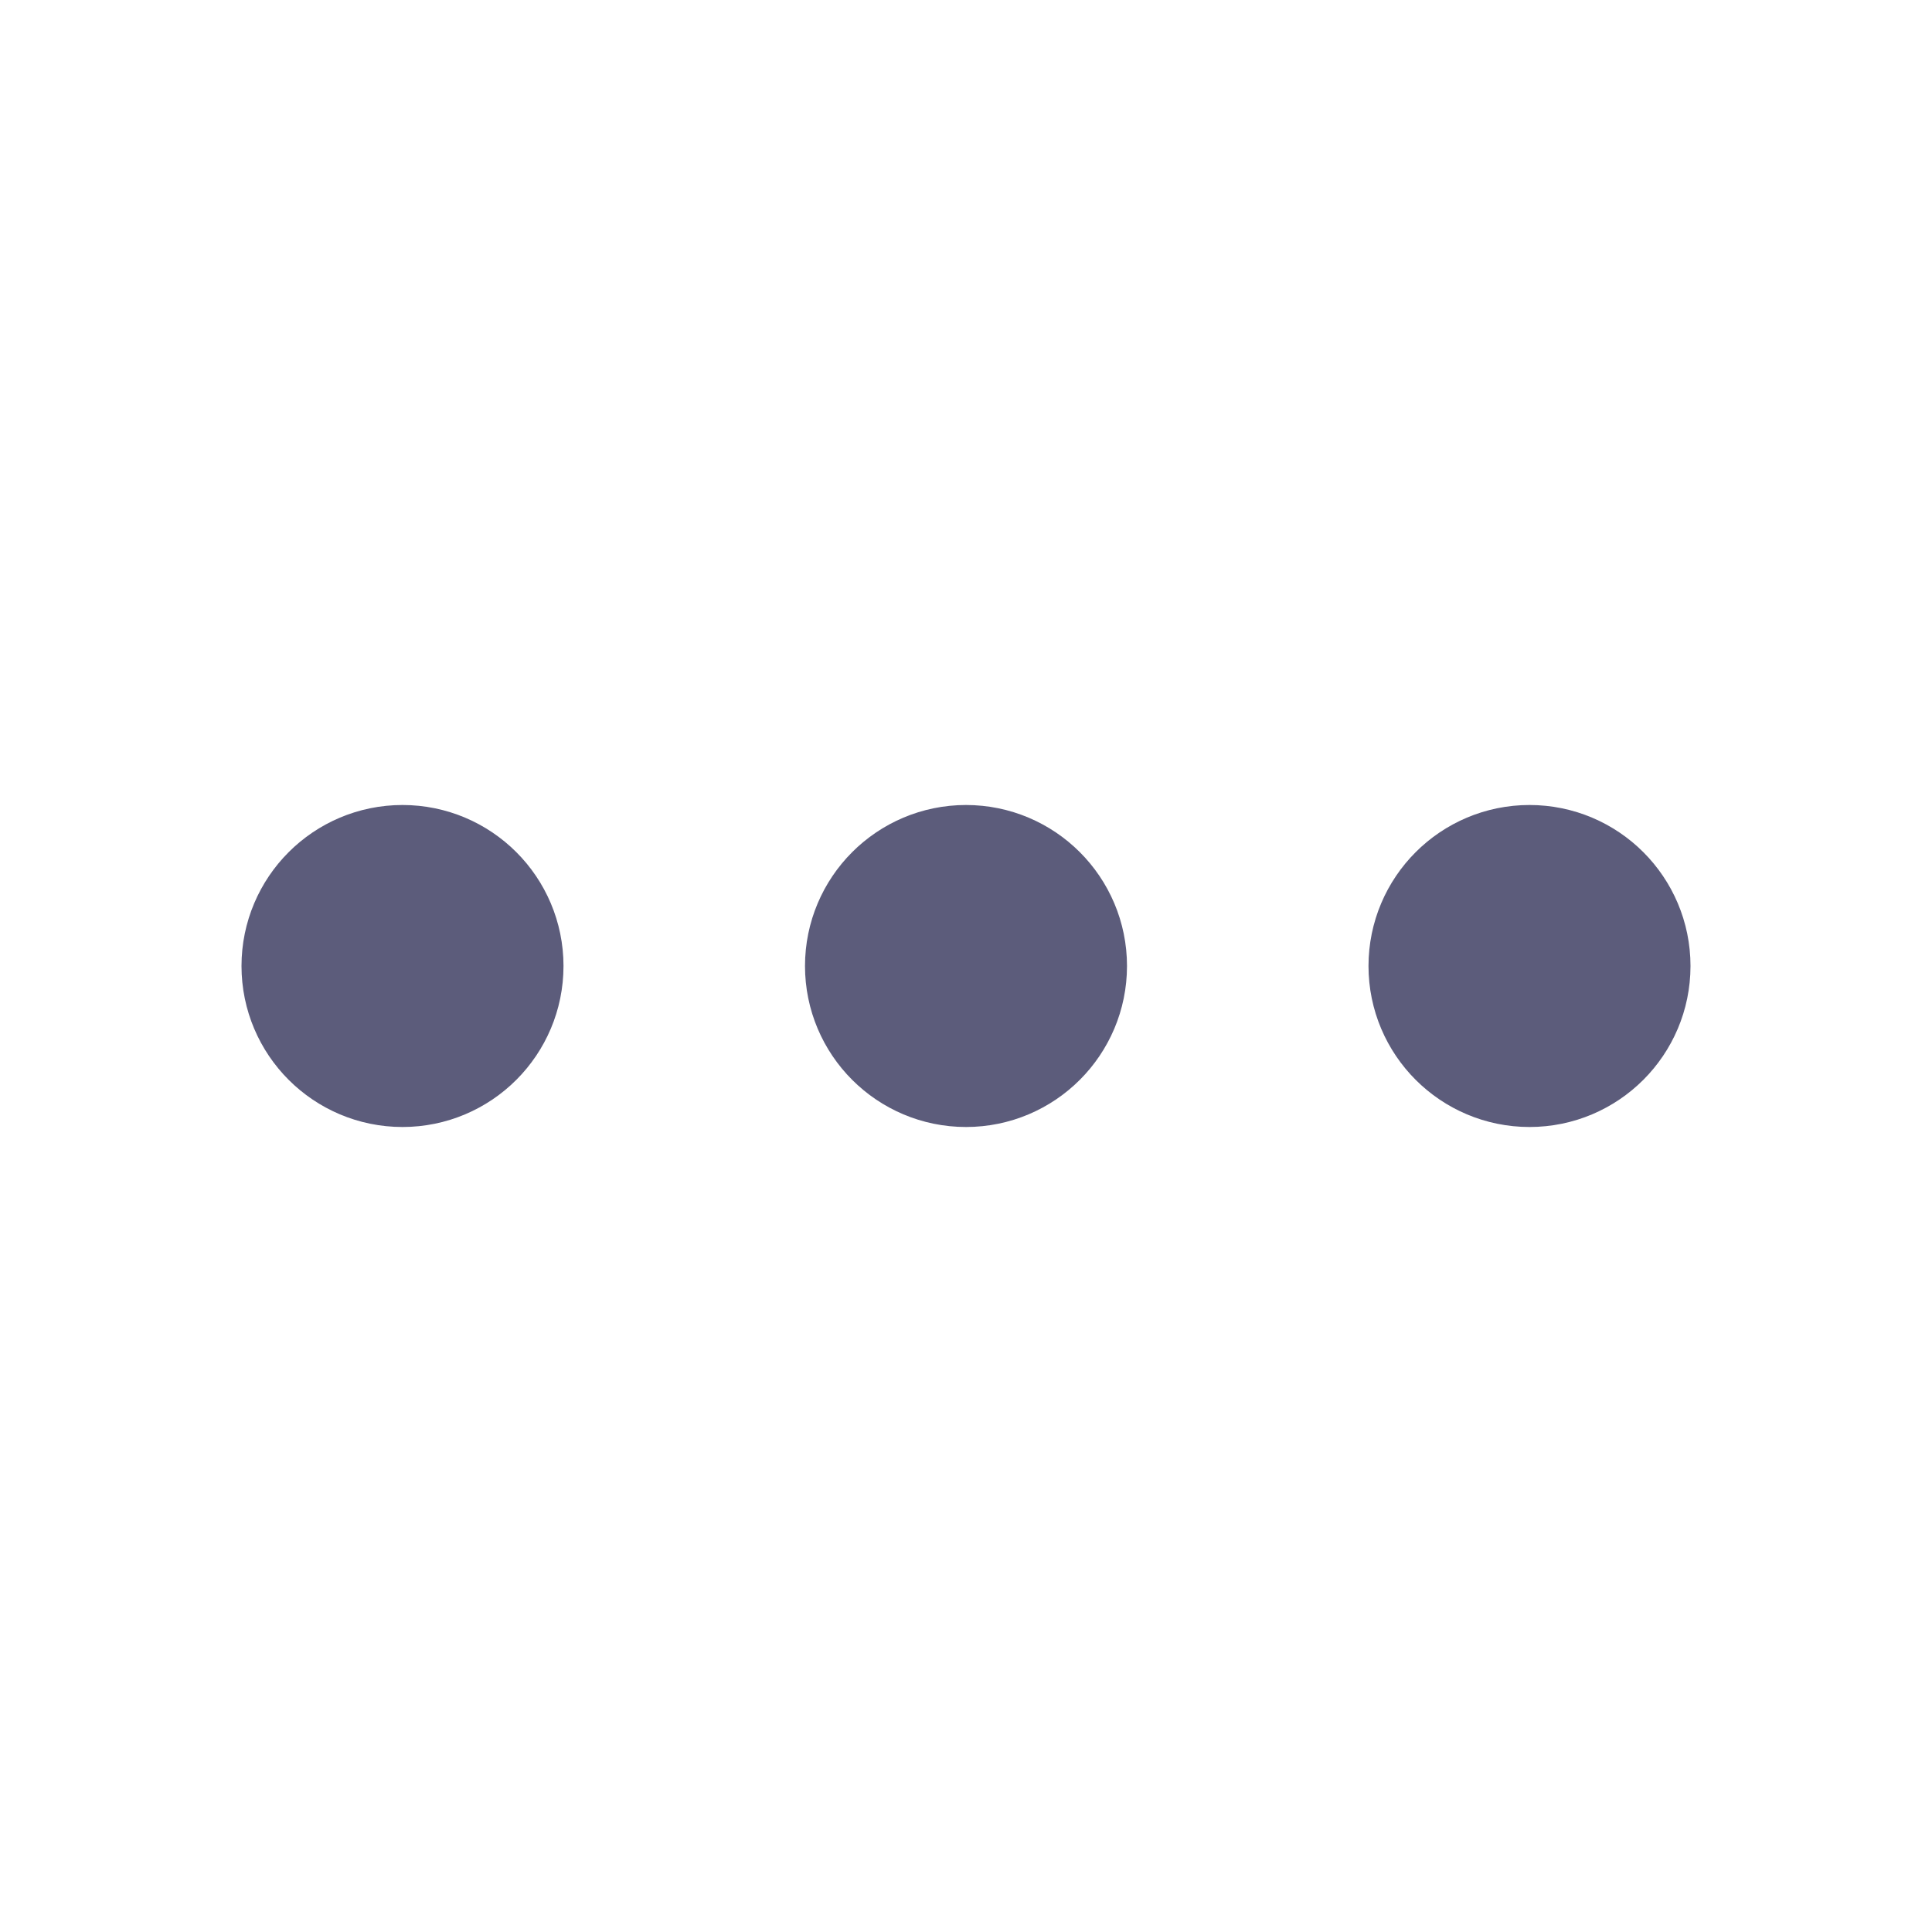
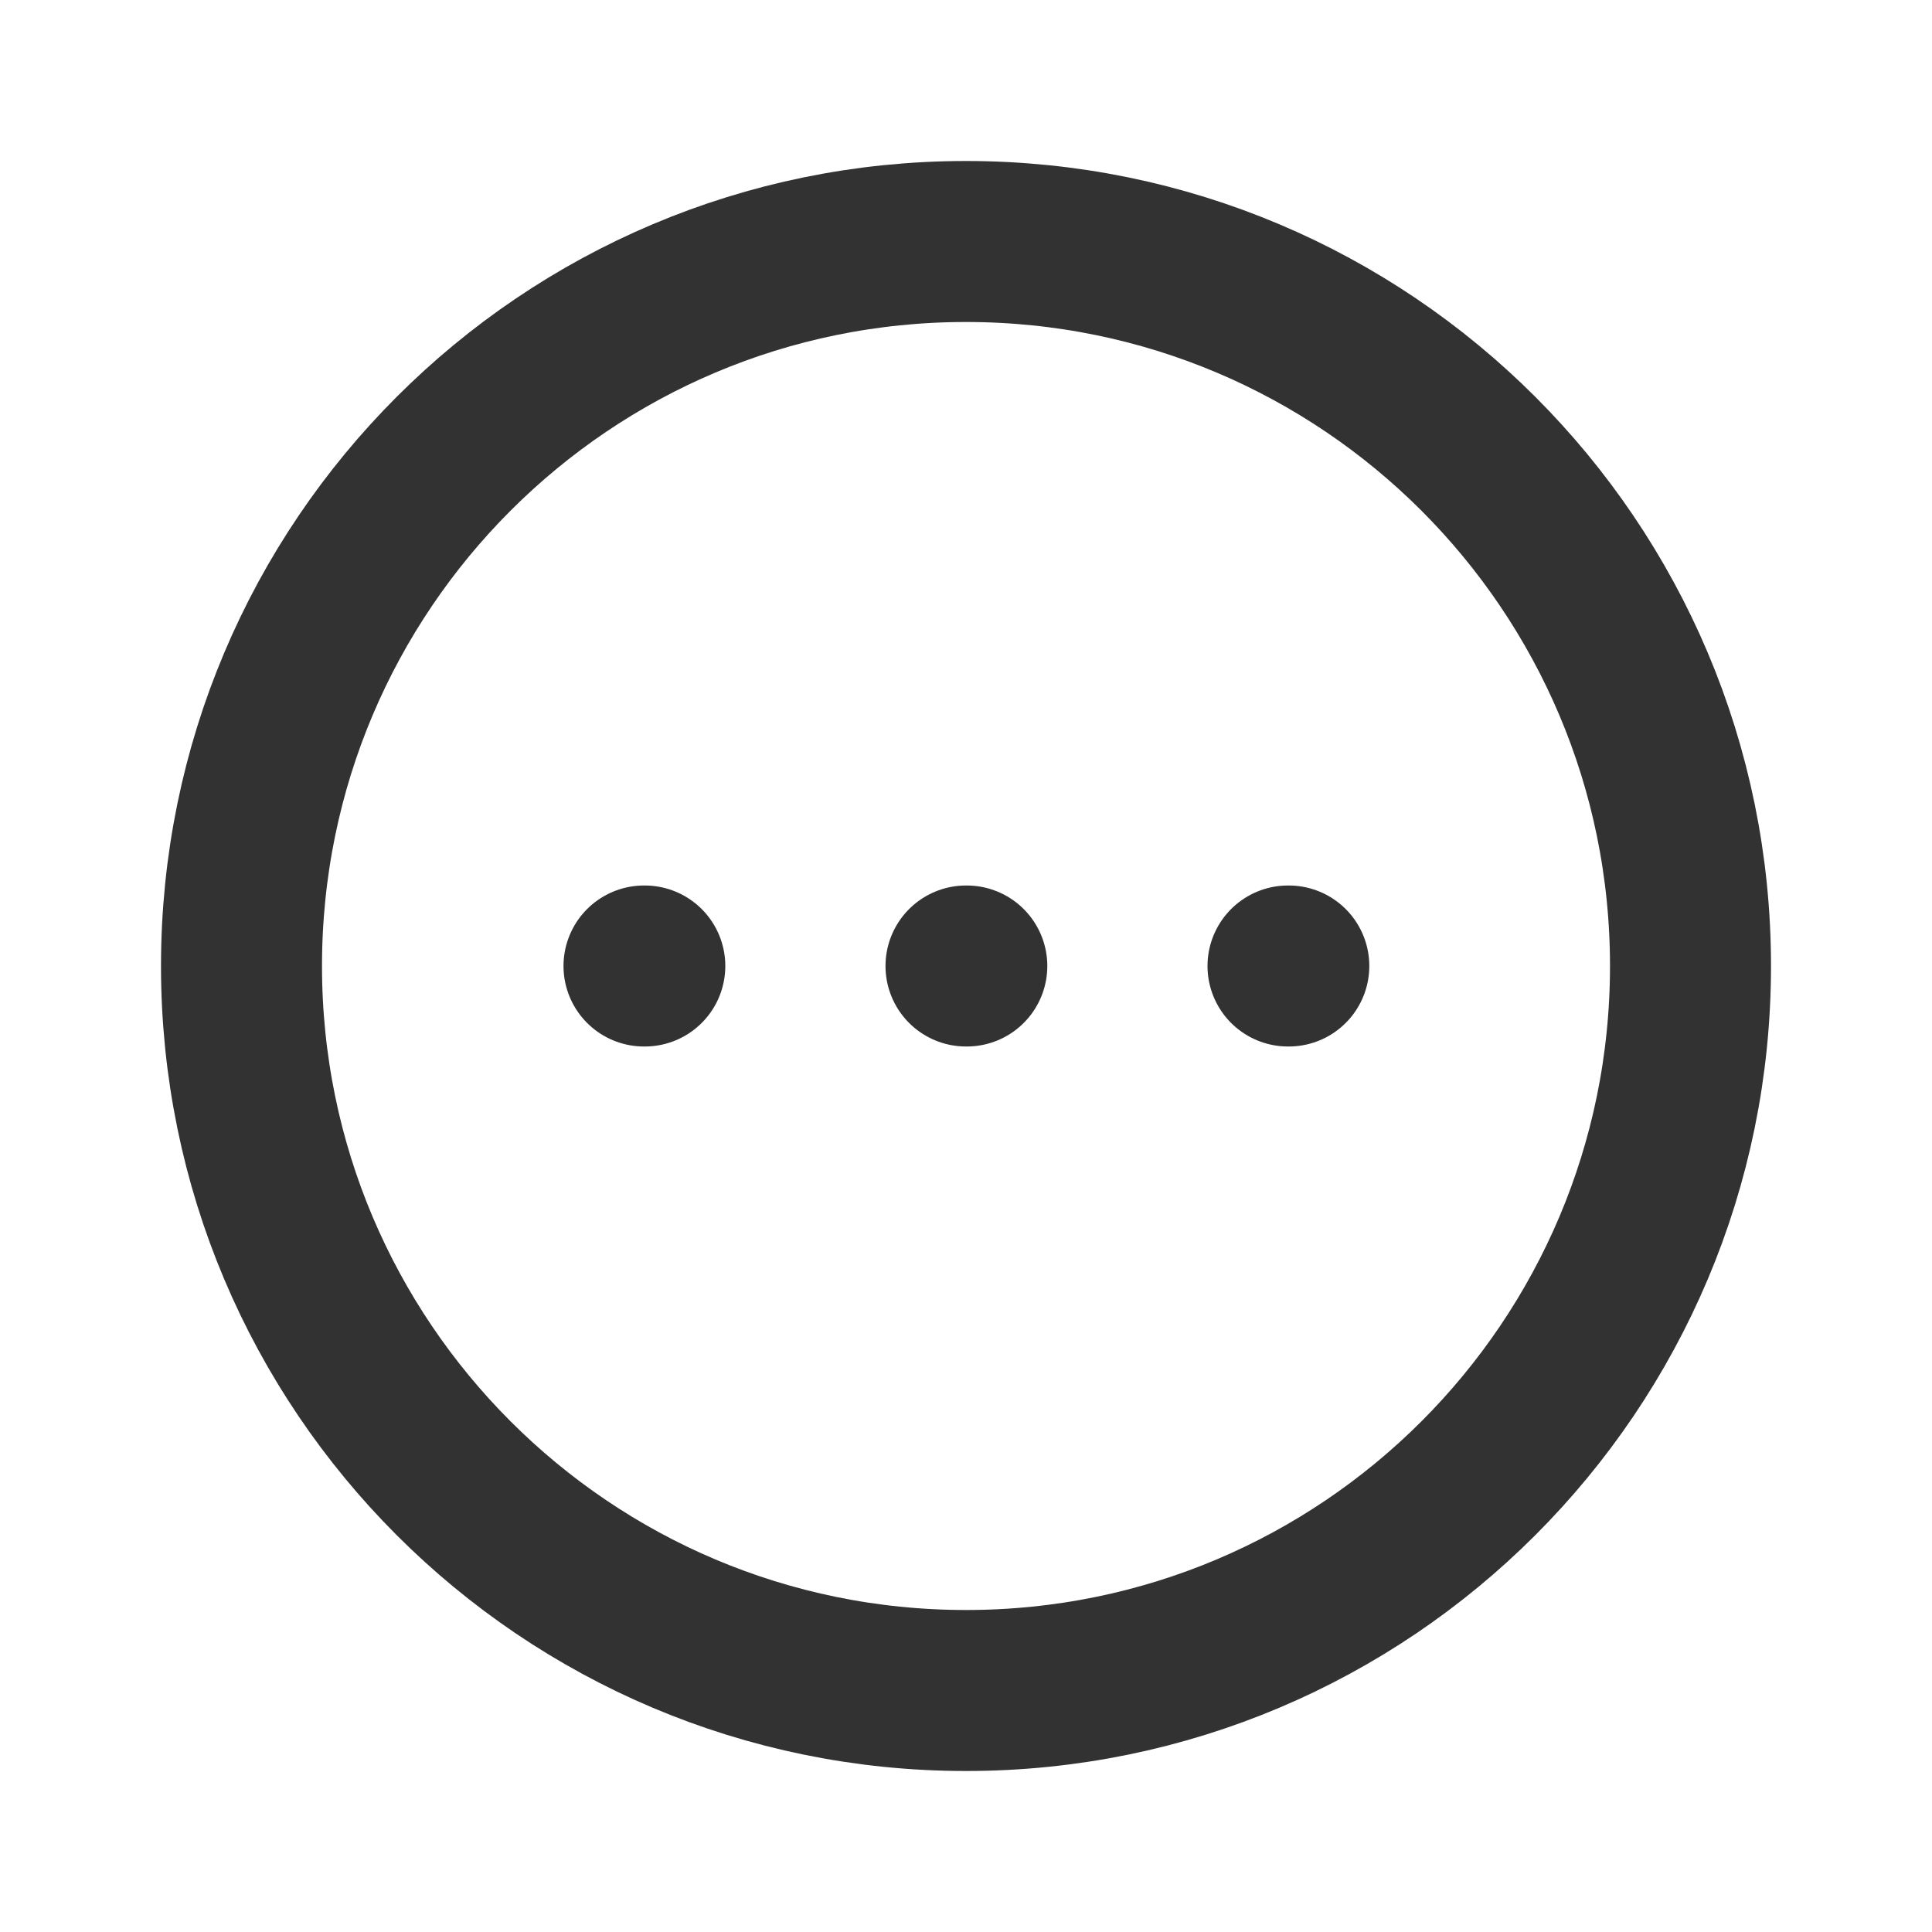
- <svg xmlns="http://www.w3.org/2000/svg" width="24" height="24" viewBox="0 0 24 24" fill="none">
-   <path d="M19 13C19.552 13 20 12.552 20 12C20 11.448 19.552 11 19 11C18.448 11 18 11.448 18 12C18 12.552 18.448 13 19 13Z" stroke="#5C5C7B" stroke-width="2" stroke-linecap="round" stroke-linejoin="round" />
-   <path d="M12 13C12.552 13 13 12.552 13 12C13 11.448 12.552 11 12 11C11.448 11 11 11.448 11 12C11 12.552 11.448 13 12 13Z" stroke="#5C5C7B" stroke-width="2" stroke-linecap="round" stroke-linejoin="round" />
-   <path d="M5 13C5.552 13 6 12.552 6 12C6 11.448 5.552 11 5 11C4.448 11 4 11.448 4 12C4 12.552 4.448 13 5 13Z" stroke="#5C5C7B" stroke-width="2" stroke-linecap="round" stroke-linejoin="round" />
+ <svg xmlns="http://www.w3.org/2000/svg" width="16px" height="16px" viewBox="0 0 24 24" fill="none">
+   <path d="M8 12H8.01" stroke="#323232" stroke-width="2" stroke-linecap="round" stroke-linejoin="round" />
+   <path d="M12 12H12.01" stroke="#323232" stroke-width="2" stroke-linecap="round" stroke-linejoin="round" />
+   <path d="M16 12H16.01" stroke="#323232" stroke-width="2" stroke-linecap="round" stroke-linejoin="round" />
+   <path d="M21 12C21 16.971 16.971 21 12 21C7.029 21 3 16.971 3 12C3 7.029 7.029 3 12 3C16.971 3 21 7.029 21 12Z" stroke="#323232" stroke-width="2" />
</svg>
